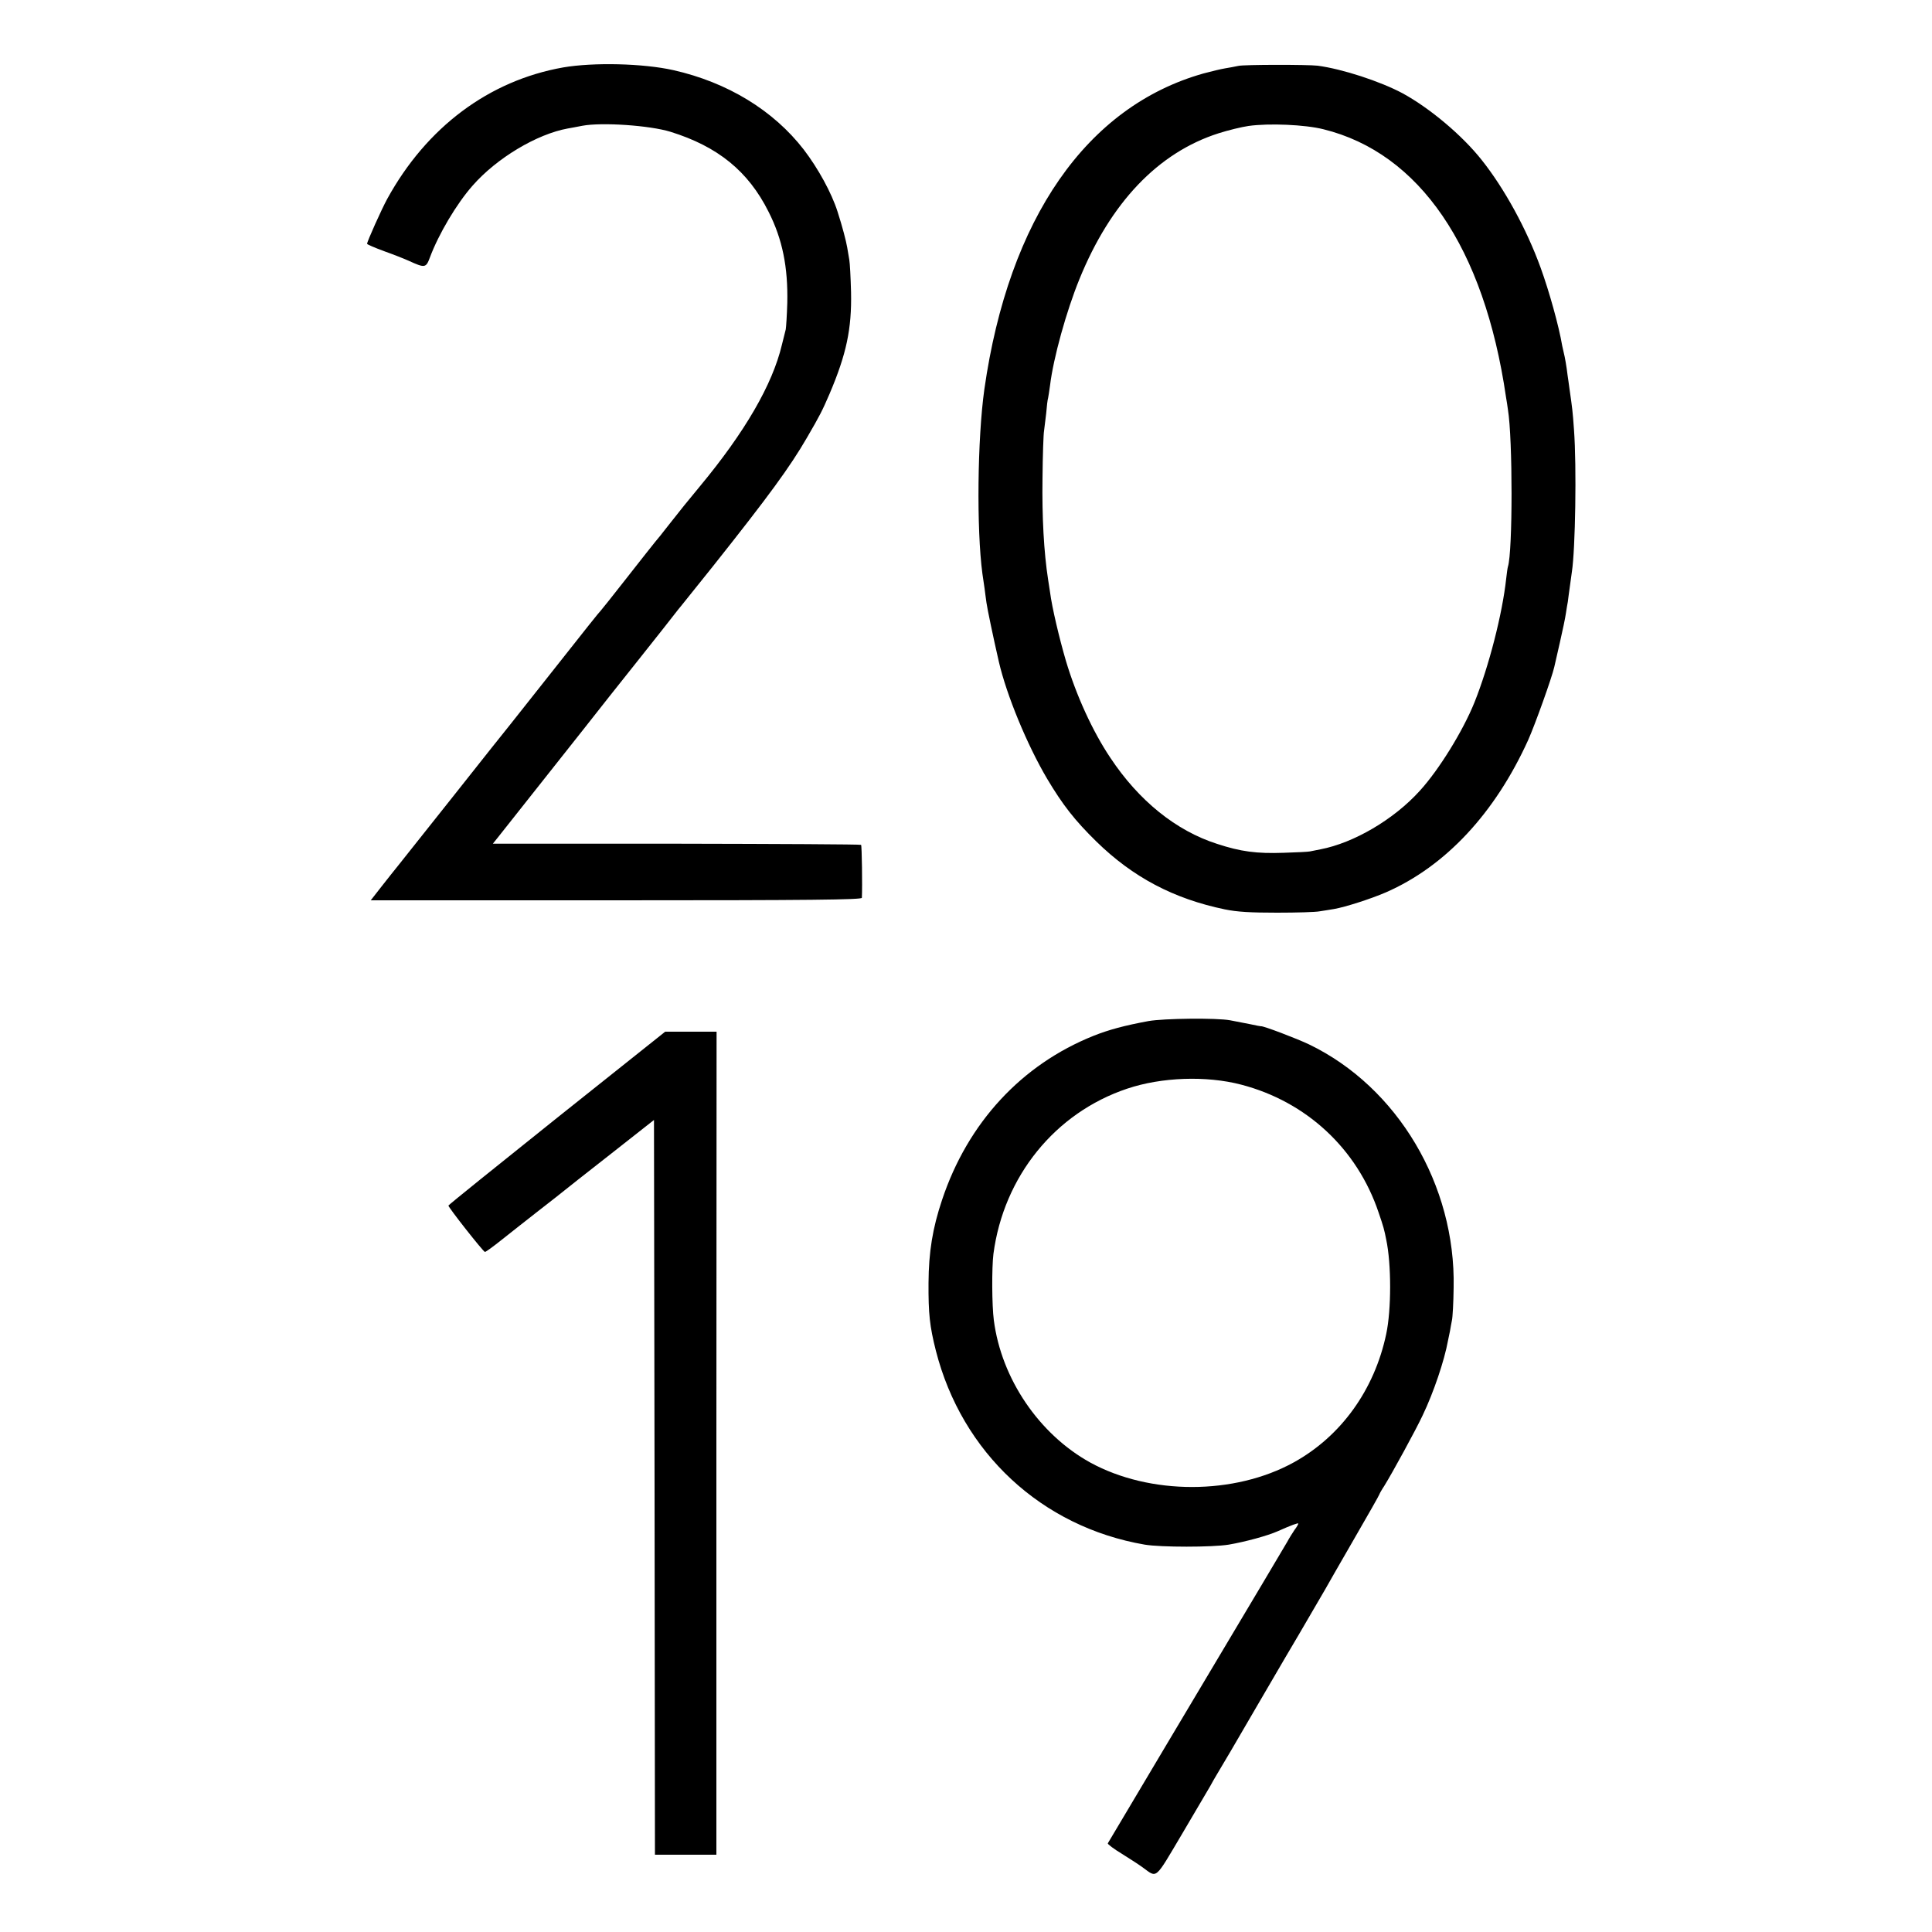
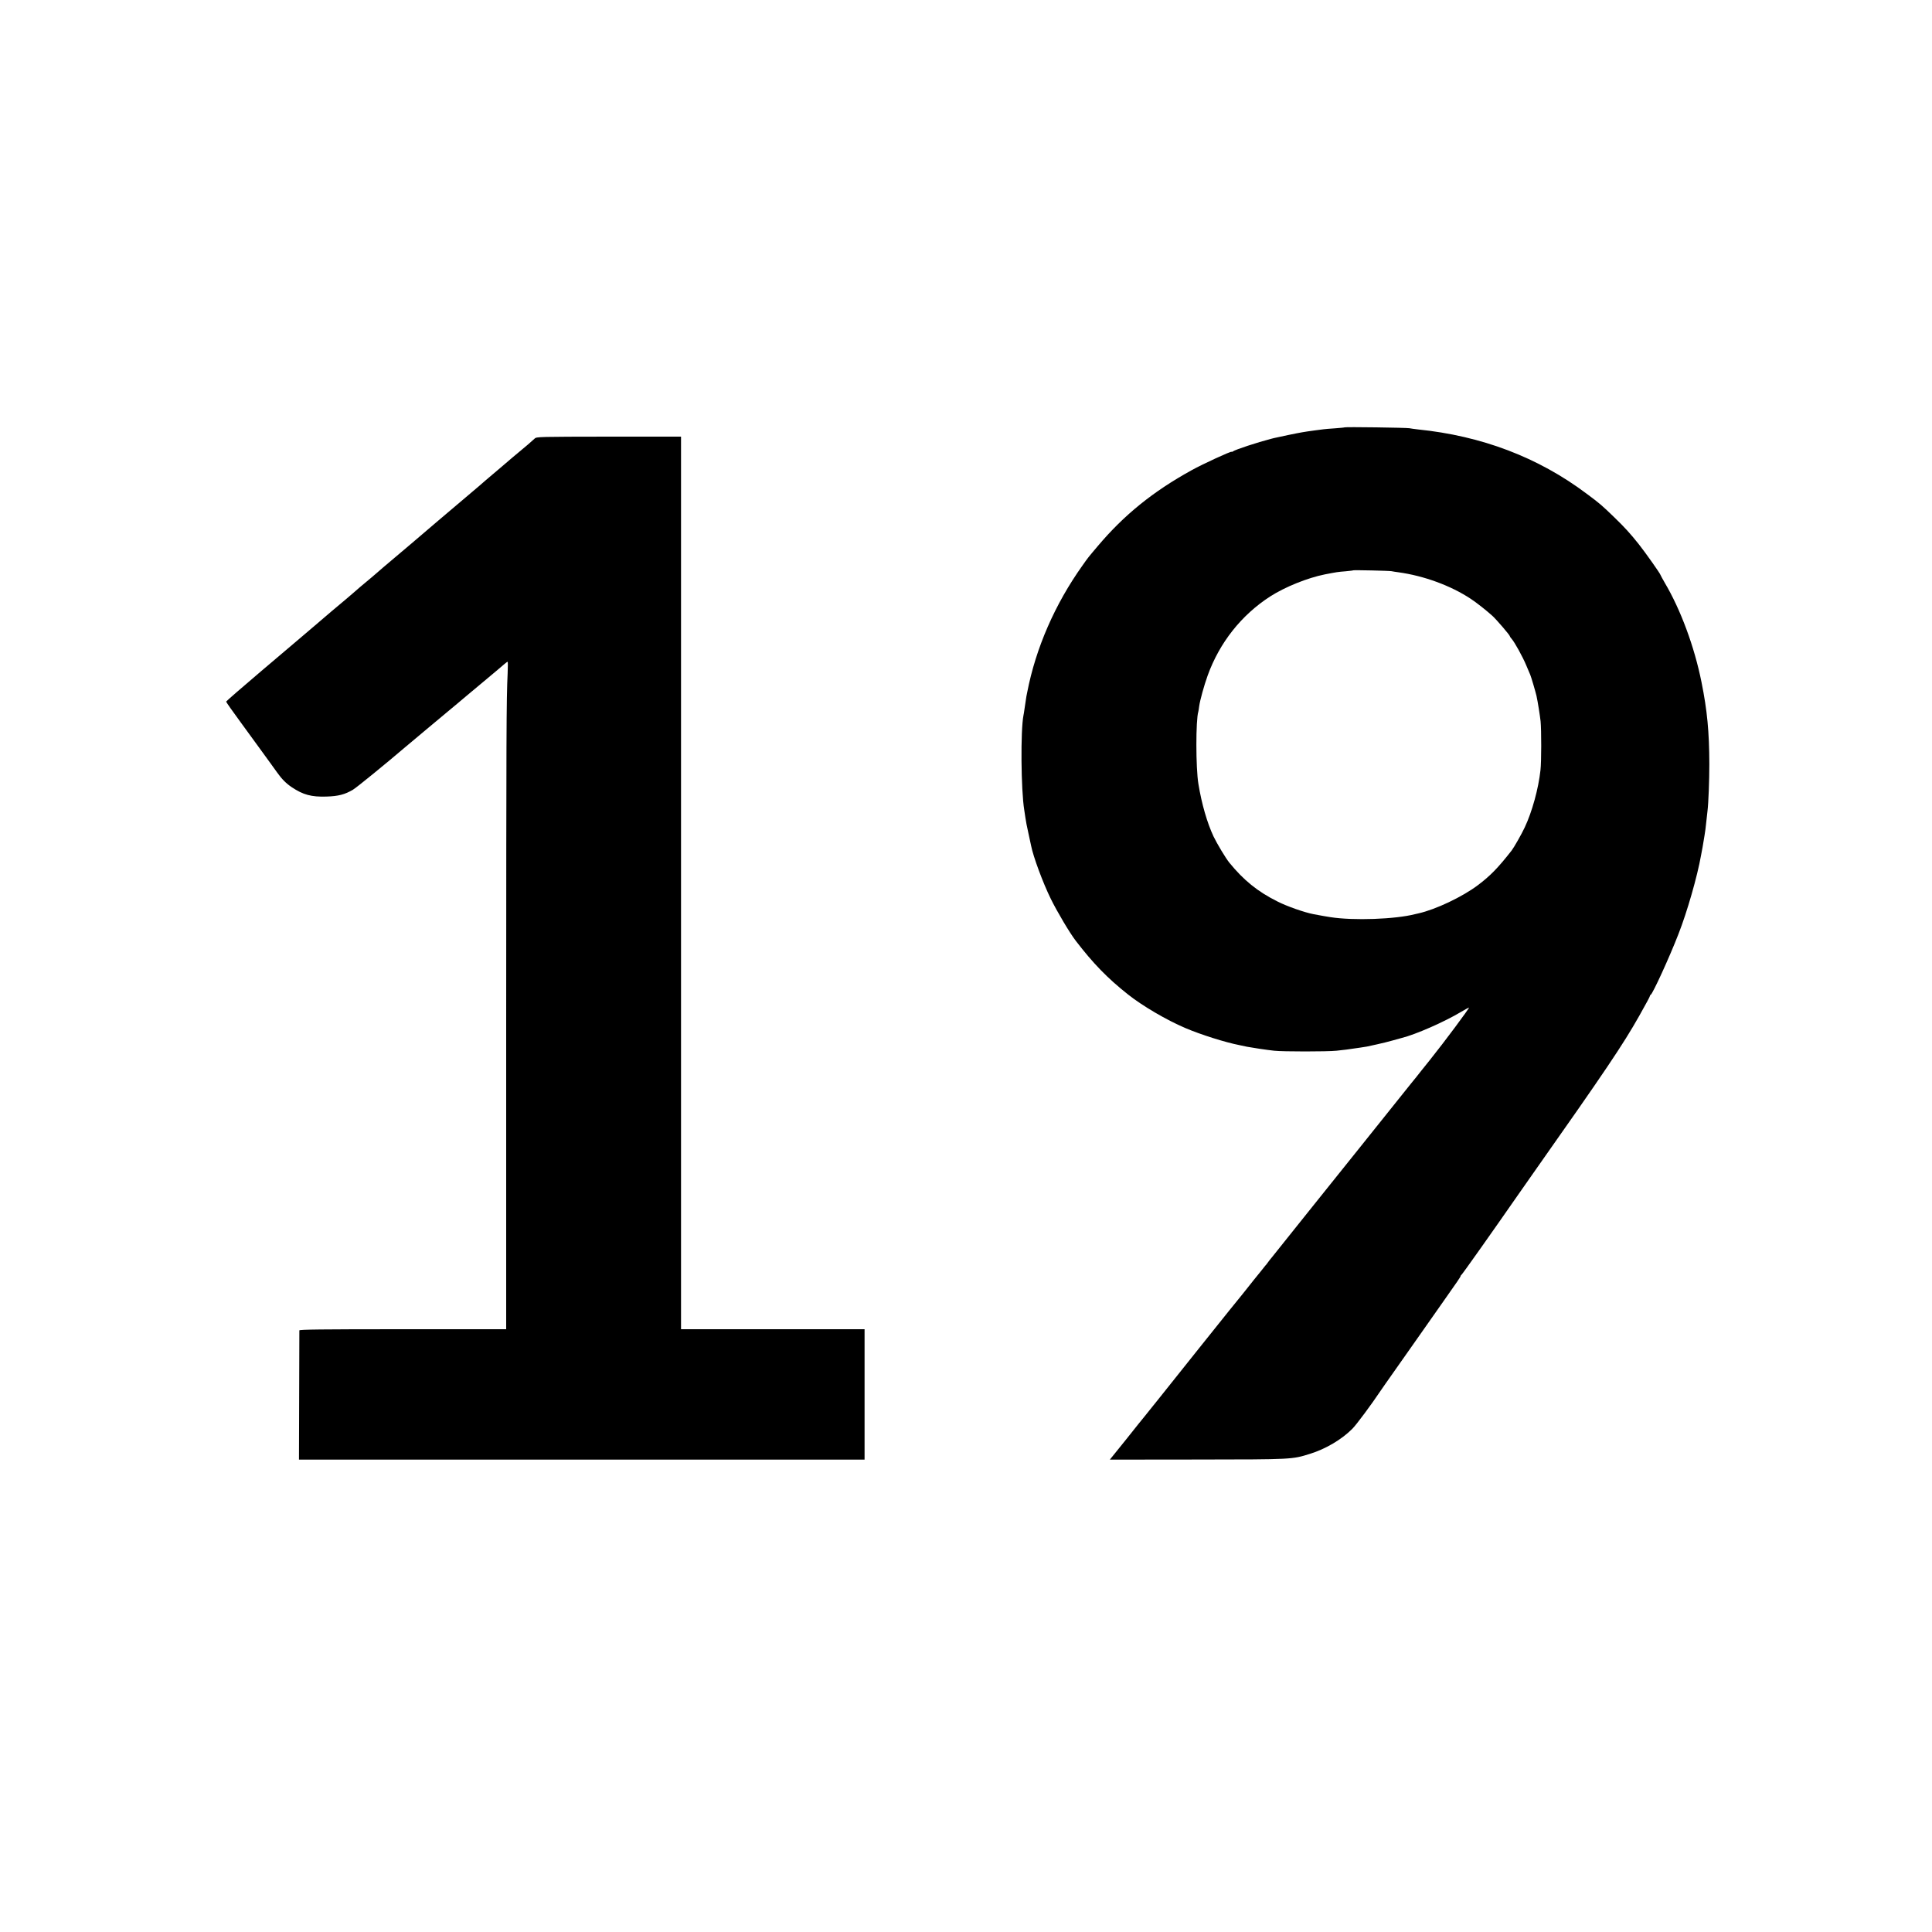
- <svg xmlns="http://www.w3.org/2000/svg" version="1" width="1333.333" height="1333.333" viewBox="0 0 1000 1000">
-   <path d="M291.5 34.9c-38.4 6.8-70.7 30.9-91.1 68.1-2.8 5.1-10.4 22-10.4 23.2 0 .3 3.9 2 8.8 3.8 4.8 1.7 10.6 4 12.8 5 8.3 3.8 8.9 3.7 10.9-1.7 4.5-12.1 13.8-27.8 22.1-37.2 12.5-14.3 33.3-26.7 49.3-29.6 1.4-.2 4.8-.9 7.5-1.4 10.1-1.9 34.9-.2 45.6 3.1 24.5 7.6 40.3 20.4 50.8 41.4 7.2 14.2 10.1 28.7 9.7 47.2-.2 6.5-.6 12.6-.8 13.7-.3 1.1-1.2 4.7-2 8-4.9 20.6-19.1 45.1-42.5 73.3-6.7 8.1-9.4 11.4-16.3 20.2-2.8 3.6-5.8 7.4-6.8 8.5-.9 1.1-7.5 9.4-14.6 18.5s-13.2 16.7-13.5 17c-.7.6-7.7 9.4-27.9 35-8.9 11.3-17.5 22.1-19 24-1.6 1.9-14.6 18.3-29 36.5-14.4 18.1-27.5 34.6-29 36.5-1.6 1.9-5.4 6.8-8.5 10.7l-5.7 7.3h127c101 0 127.1-.3 127.2-1.3.3-6 0-26.9-.4-27.4-.3-.3-43.3-.5-95.6-.6h-95l3.2-4c16.5-20.8 33.9-42.8 43.7-55.2 6.5-8.3 19.3-24.5 28.5-36 9.2-11.6 17.7-22.3 18.8-23.8 1.2-1.6 2.7-3.4 3.2-4 .6-.7 8-10 16.6-20.7 28.9-36.4 39.8-51.3 48.6-66.5 6.8-11.7 7.8-13.7 11.7-22.7 8.7-20.5 11.5-33.6 11.1-52.6-.2-7.6-.6-15.1-.9-16.7-.3-1.7-.8-4.6-1.1-6.5-.6-3.4-2.4-10.4-5-18.5-3.1-9.7-10-22.3-17.5-32.1-15.7-20.3-39.5-34.8-67.5-41.1-15.6-3.5-41.3-4.1-57-1.4zM641 34.1c-1.9.4-5.1 1-7 1.3-1.9.3-6.9 1.5-11 2.6-60.5 17-100.9 75.1-113.5 163.5-3.6 25.6-4.1 72.4-1 95.5.3 1.9.8 5.3 1.1 7.5.3 2.2.7 5.6 1 7.5.4 3 3.4 17.4 6.4 30.5 4 17.3 14.6 43 25 60.6 8.1 13.6 14.3 21.5 25.4 32.4 19 18.6 40.1 29.7 66.6 35.2 6.4 1.3 13.1 1.7 27 1.7 10.2 0 20.1-.3 22-.7 1.9-.3 5.3-.8 7.5-1.2 5.8-1 18.9-5.2 26.8-8.6 30.9-13.5 56.5-41 73.7-78.9 3.6-8.1 12.3-32.4 13.5-37.8.2-.9 1.5-6.7 2.9-12.7 1.4-6.1 2.8-12.8 3.1-15 .3-2.2.8-4.9 1-6 .1-1.1.6-4.5 1-7.5s.9-6.6 1.1-8c1.8-11.6 2.5-54.5 1.1-73.5-.7-9.9-.9-11.2-2.3-21-.4-2.8-.8-6-1-7.1-.5-4.4-1.5-10-1.9-11.4-.2-.8-.6-2.6-.9-4-1.7-10.2-6.8-28.4-11.2-40.5-7.3-20.1-18.8-41-30.4-55.6-10.1-12.8-26.9-26.9-41-34.6-11.6-6.2-31.2-12.6-44-14.3-4.9-.6-38.1-.6-41 .1zm44 32.8c49.8 12.3 83.2 61.2 94.5 138.6.4 2.2.8 5.1 1 6.5 2.5 15.1 2.5 73.5 0 81.3-.2.6-.6 3.4-.9 6.2-2 18.4-9 45.5-16.4 64-6 14.9-18.5 35.1-28.4 45.9-13.4 14.8-34.1 26.9-51.3 30.2-2.2.4-4.7.9-5.5 1.1-.8.2-6.9.5-13.5.7-14.1.5-22.3-.6-34.5-4.6-21.3-6.8-40.6-22.4-55.3-44.6-9.2-13.7-17.7-32.4-23-50.2-3.4-11.6-7.2-27.6-8.2-35.5-.2-1.1-.6-4-1-6.5-2.2-14.1-3.2-32.6-2.9-52.5.1-12.1.5-23.1.8-24.5.2-1.4.7-5.4 1.1-9 .3-3.6.7-7.2 1-8 .2-.8.6-3.8 1-6.5 1.7-14.2 8.5-38.6 15.2-55 16.1-39.6 40.7-65.5 72-75.5 5-1.6 12-3.3 15.5-3.8 10.6-1.5 29.3-.7 38.8 1.7zM594.5 528.5c-12.5 2.3-20.6 4.5-28.4 7.6-37.3 14.9-65.2 45-78.5 85-4.9 14.6-6.9 26.9-7 42.9-.1 16 .6 22.4 3.8 35.1 13.5 52.9 54.7 91.2 108.1 100.4 8.4 1.4 34.9 1.4 43.5 0 8.7-1.5 20.1-4.6 25.5-7 6.7-3 10.5-4.4 10.5-3.9 0 .3-.8 1.8-1.9 3.2-1 1.5-2.8 4.3-3.8 6.2-2.1 3.6-10.4 17.6-63.1 106-16.2 27.2-29.6 49.8-29.8 50.1-.2.4 3.1 2.9 7.4 5.5 4.2 2.6 9.1 5.8 10.7 7 7.6 5.5 6 6.8 20.3-17.3 7.1-12 13.7-23.2 14.6-24.8.9-1.7 2.5-4.5 3.6-6.3 1.1-1.7 10.6-17.9 21.1-36 10.5-18 20-34.3 21.2-36.2 7.4-12.7 12.2-20.9 13.7-23.5.9-1.7 7.6-13.3 14.8-25.8 7.3-12.6 13.2-23 13.2-23.3 0-.2 1.1-2.2 2.5-4.3 4.1-6.6 16.4-29.1 19.9-36.6 5.6-11.7 11.2-28.2 13.1-38.7.3-1.3.7-3.4 1-4.8.2-1.4.7-3.9 1-5.5.4-1.7.8-9.3.9-17 1.1-53.1-29-103.8-74.8-125.9-6-2.9-24.1-9.8-24.9-9.4-.1 0-2.7-.4-5.7-1.1-3-.6-7.6-1.5-10.3-2-7-1.3-34.2-1-42.2.4zm47.9 32.9c33.8 8.8 60.1 33.2 71.2 66.3 2.5 7.3 2.9 8.8 3.9 13.9 2.7 12.6 2.7 36.3 0 48.9-6.1 28.9-23.4 52.9-47.8 66.4-30.8 17-74.5 17-105.4.1-26.4-14.6-46-43.3-49.9-73.7-1-7.5-1.1-27.2-.2-34.3 5.3-40.1 31.9-73 69.2-85.5 17.8-6 41-6.8 59-2.1zM288.2 578.7c-30.9 24.7-56.1 45-56.1 45.3-.1.9 18.1 24 18.9 24 .5 0 4.3-2.8 8.7-6.3 4.3-3.4 13-10.3 19.3-15.2 6.3-4.9 12.2-9.5 13-10.2.8-.7 11.6-9.2 24-18.9l22.5-17.7.3 190.2.2 190.1h31.8V747l.1-213h-26.6l-56.1 44.7z" />
+ <svg xmlns="http://www.w3.org/2000/svg" version="1" width="2666.667" height="2666.667" viewBox="0 0 2000 2000">
+   <path d="M1391.9 442.4c-.2.2-4.7.6-9.9 1-5.2.3-10.6.8-12 1-1.4.2-5.2.7-8.5 1.1-3.2.4-6.8.9-7.9 1.1-1.1.2-3.6.6-5.6.9-3.5.5-26 5.2-29.2 6-1 .3-2.6.7-3.5.9-13.2 3.4-36.8 11.1-39 12.9-.7.5-1.3.7-1.3.4 0-1.1-30 12.7-41.5 19.1-39.9 22-69.8 46.2-97 78.4-10.4 12.3-9.8 11.5-16 20.3-28.4 39.9-48.2 85.2-57.1 131-.4 2.2-.8 4.2-.9 4.5-.2.8-1.6 10.2-2.1 14-.3 1.9-.6 4.4-.9 5.5-3.1 15.4-2.6 77.4.8 98 .3 1.6.8 5.2 1.2 8 .3 2.7 1.7 9.9 3.1 16 1.3 6 2.6 11.9 2.8 13 2.2 11.3 12.2 38.3 20.3 54.8 6.5 13.3 19.8 35.7 26 43.7 17.9 23.3 32.6 38.5 53.8 55.3 15.1 12 40 26.6 59.5 34.9 15.9 6.8 41.2 14.8 56 17.7 3 .6 6.6 1.4 8 1.7 4.6.9 20.4 3.3 28 4.1 9.1 1 54.8 1 64.5 0 7.1-.7 14.7-1.7 17.5-2.2.8-.1 4-.6 7-1s6.2-.9 7-1.1c.8-.2 5.6-1.2 10.5-2.3 5-1.1 12.4-2.9 16.5-4.1 4.1-1.2 8.2-2.3 9-2.5 14.5-3.6 43.9-16.5 61.5-27 4.2-2.5 7.9-4.5 8.2-4.5 1 0-25.7 35.9-40.8 54.7-6.1 7.6-12.3 15.3-13.7 17.2-1.5 1.8-4 5-5.7 7-6.8 8.4-11.1 13.8-52.9 66.1-24 30-44.9 56.1-46.5 58-1.5 1.9-11.3 14.1-21.6 27s-20.3 25.5-22.3 27.9c-2.1 2.4-4.3 5.4-5.1 6.5-.8 1.2-1.7 2.3-2.1 2.6-.3.3-2.8 3.4-5.5 6.9-2.8 3.5-5.7 7.1-6.5 8-.8 1-3.7 4.6-6.5 8.2-2.7 3.5-5.2 6.6-5.5 6.9-.4.3-20.4 25.2-44.6 55.5-50.4 63.1-45.3 56.9-49.6 62.1-1.8 2.2-4.7 5.8-6.4 8-1.8 2.1-10.7 13.2-19.8 24.7l-16.7 20.7 90.8-.1c98.7-.1 97.8-.1 116.4-5.9 16.4-5.1 32.9-14.9 43.9-26 4.3-4.3 20.2-25.8 29-39 .5-.8 2.9-4.2 5.2-7.5 2.4-3.3 16.7-23.6 31.8-45.2 15.1-21.6 28.1-40 28.8-41 13.2-18.7 17.2-24.5 17.2-25.3 0-.4.4-1 .8-1.2.7-.2 34.1-47.5 57.8-81.6 3.3-4.8 10.5-15 15.9-22.7 75.5-107.2 93.7-134.2 110.5-164 7.3-13 11-19.8 11-20.5 0-.5.3-1 .8-1.2 2-.9 19.4-38.8 28.7-62.8 9-22.9 19.6-59.9 23.4-81.5.6-3.3 1.3-7.1 1.6-8.5.3-1.4.7-4.1 1-6 .3-1.9.7-4.6 1-6 .6-3.1 1.3-8.8 2.1-16.5.3-3.3.8-7.4 1-9 1-8 1.9-31.9 1.9-48.5-.1-33.5-2.2-55.5-8.1-84.8-7.3-36.5-21.6-75.2-38.1-103-2.3-4.1-4.3-7.6-4.3-7.9 0-1.1-15.6-23.2-22.5-31.9-8.9-11.2-14.7-17.5-25-27.5-13.1-12.7-15.4-14.7-29-24.8-50.2-37.7-108.7-59.9-175-66.6-3.3-.4-7.1-.9-8.5-1.2-2.9-.6-66.5-1.5-67.1-.9zm48.6 148.9c1.1.3 4.3.7 7 1.1 26.4 3.6 54.3 13.8 75 27.5 5.8 3.8 15.6 11.5 22.4 17.6 4 3.6 18.1 20 18.1 21.1 0 .4.9 1.7 1.9 2.8 2.9 3.2 11.4 18.5 15 27.2 1.8 4.4 3.7 8.8 4.2 9.9.9 2 5.7 18.3 6.5 22 1.3 5.9 3.5 19.9 4.2 26 .9 9.2.9 42.2-.1 50.7-2.1 19.3-8.7 43.2-16.3 59.3-3.2 6.9-11.2 20.9-13.6 24-14.1 18-22 26.1-35 35.9-16.1 12.1-43.6 25.1-61.3 29.1-.5.1-2.1.5-3.5.8-20.5 5.3-63.9 6.9-88 3.1-3.1-.4-9.3-1.6-17-3-9.5-1.8-27.6-8.1-37.8-13.3-20.4-10.2-34.9-22-49.7-40.2-3.7-4.6-12.6-19.4-16.2-26.9-6.6-14-12.3-33.6-15.7-54.4-2.8-16.4-2.8-66.5-.1-74.9.2-.7.6-3.2.9-5.7.8-5.9 5-21.3 8.8-31.8 12.3-34 34.9-62.5 64.6-81.7 15.4-9.9 38.7-19.3 56.7-22.9 12.4-2.4 13.5-2.6 21.5-3.2 4.1-.4 7.7-.8 7.8-1 .6-.4 37.3.4 39.7.9zM553.5 454c-2.4 2.3-10.3 9.1-16.9 14.5-2.7 2.2-5.4 4.5-6 5-.6.6-5.6 4.8-11.1 9.5-5.5 4.6-12.9 10.9-16.5 14-3.6 3.2-9.9 8.6-14.1 12.1-14.4 12.1-32.4 27.4-35.4 30-3.5 3.1-50.3 42.9-57.1 48.5-2.6 2.2-5.3 4.5-6.1 5.3-.8.7-3.3 2.9-5.6 4.8-10.7 8.9-14.5 12.1-19.2 16.3-2.8 2.5-6.2 5.4-7.6 6.5-5.6 4.7-14.4 12-14.9 12.5-.3.3-6.8 5.9-14.5 12.4s-15.9 13.5-18.2 15.5c-2.3 2-20.4 17.3-40.2 34.1-19.8 16.8-36 30.9-36 31.3-.1.4 6.7 10.1 15.1 21.5 8.3 11.4 17.9 24.5 21.2 29.1 3.4 4.6 7.8 10.7 9.8 13.5 2.1 2.8 5.1 7 6.7 9.3 4.8 6.8 9.3 11.3 15.1 15.2 11.8 7.9 20.4 10.2 36 9.7 12.3-.4 18.9-2.1 27.4-7.1 3.6-2.1 35.2-27.9 52.6-42.8 1.4-1.2 12-10.1 23.5-19.7 11.6-9.6 21.9-18.2 23-19.2 1.1-.9 5.2-4.3 9-7.5 3.9-3.2 8.1-6.8 9.5-8 1.4-1.2 10.2-8.5 19.5-16.3 9.4-7.8 18.2-15.3 19.7-16.6 1.5-1.3 3-2.4 3.3-2.4.3 0 .3 5.5 0 12.2-1.3 28-1.4 57-1.5 361V1376H417c-84.9 0-107 .3-107.1 1.2 0 .7-.1 31.1-.2 67.6l-.2 66.2H895v-135H705V452h-74.7c-72.2.1-74.9.1-76.8 2z" />
</svg>
